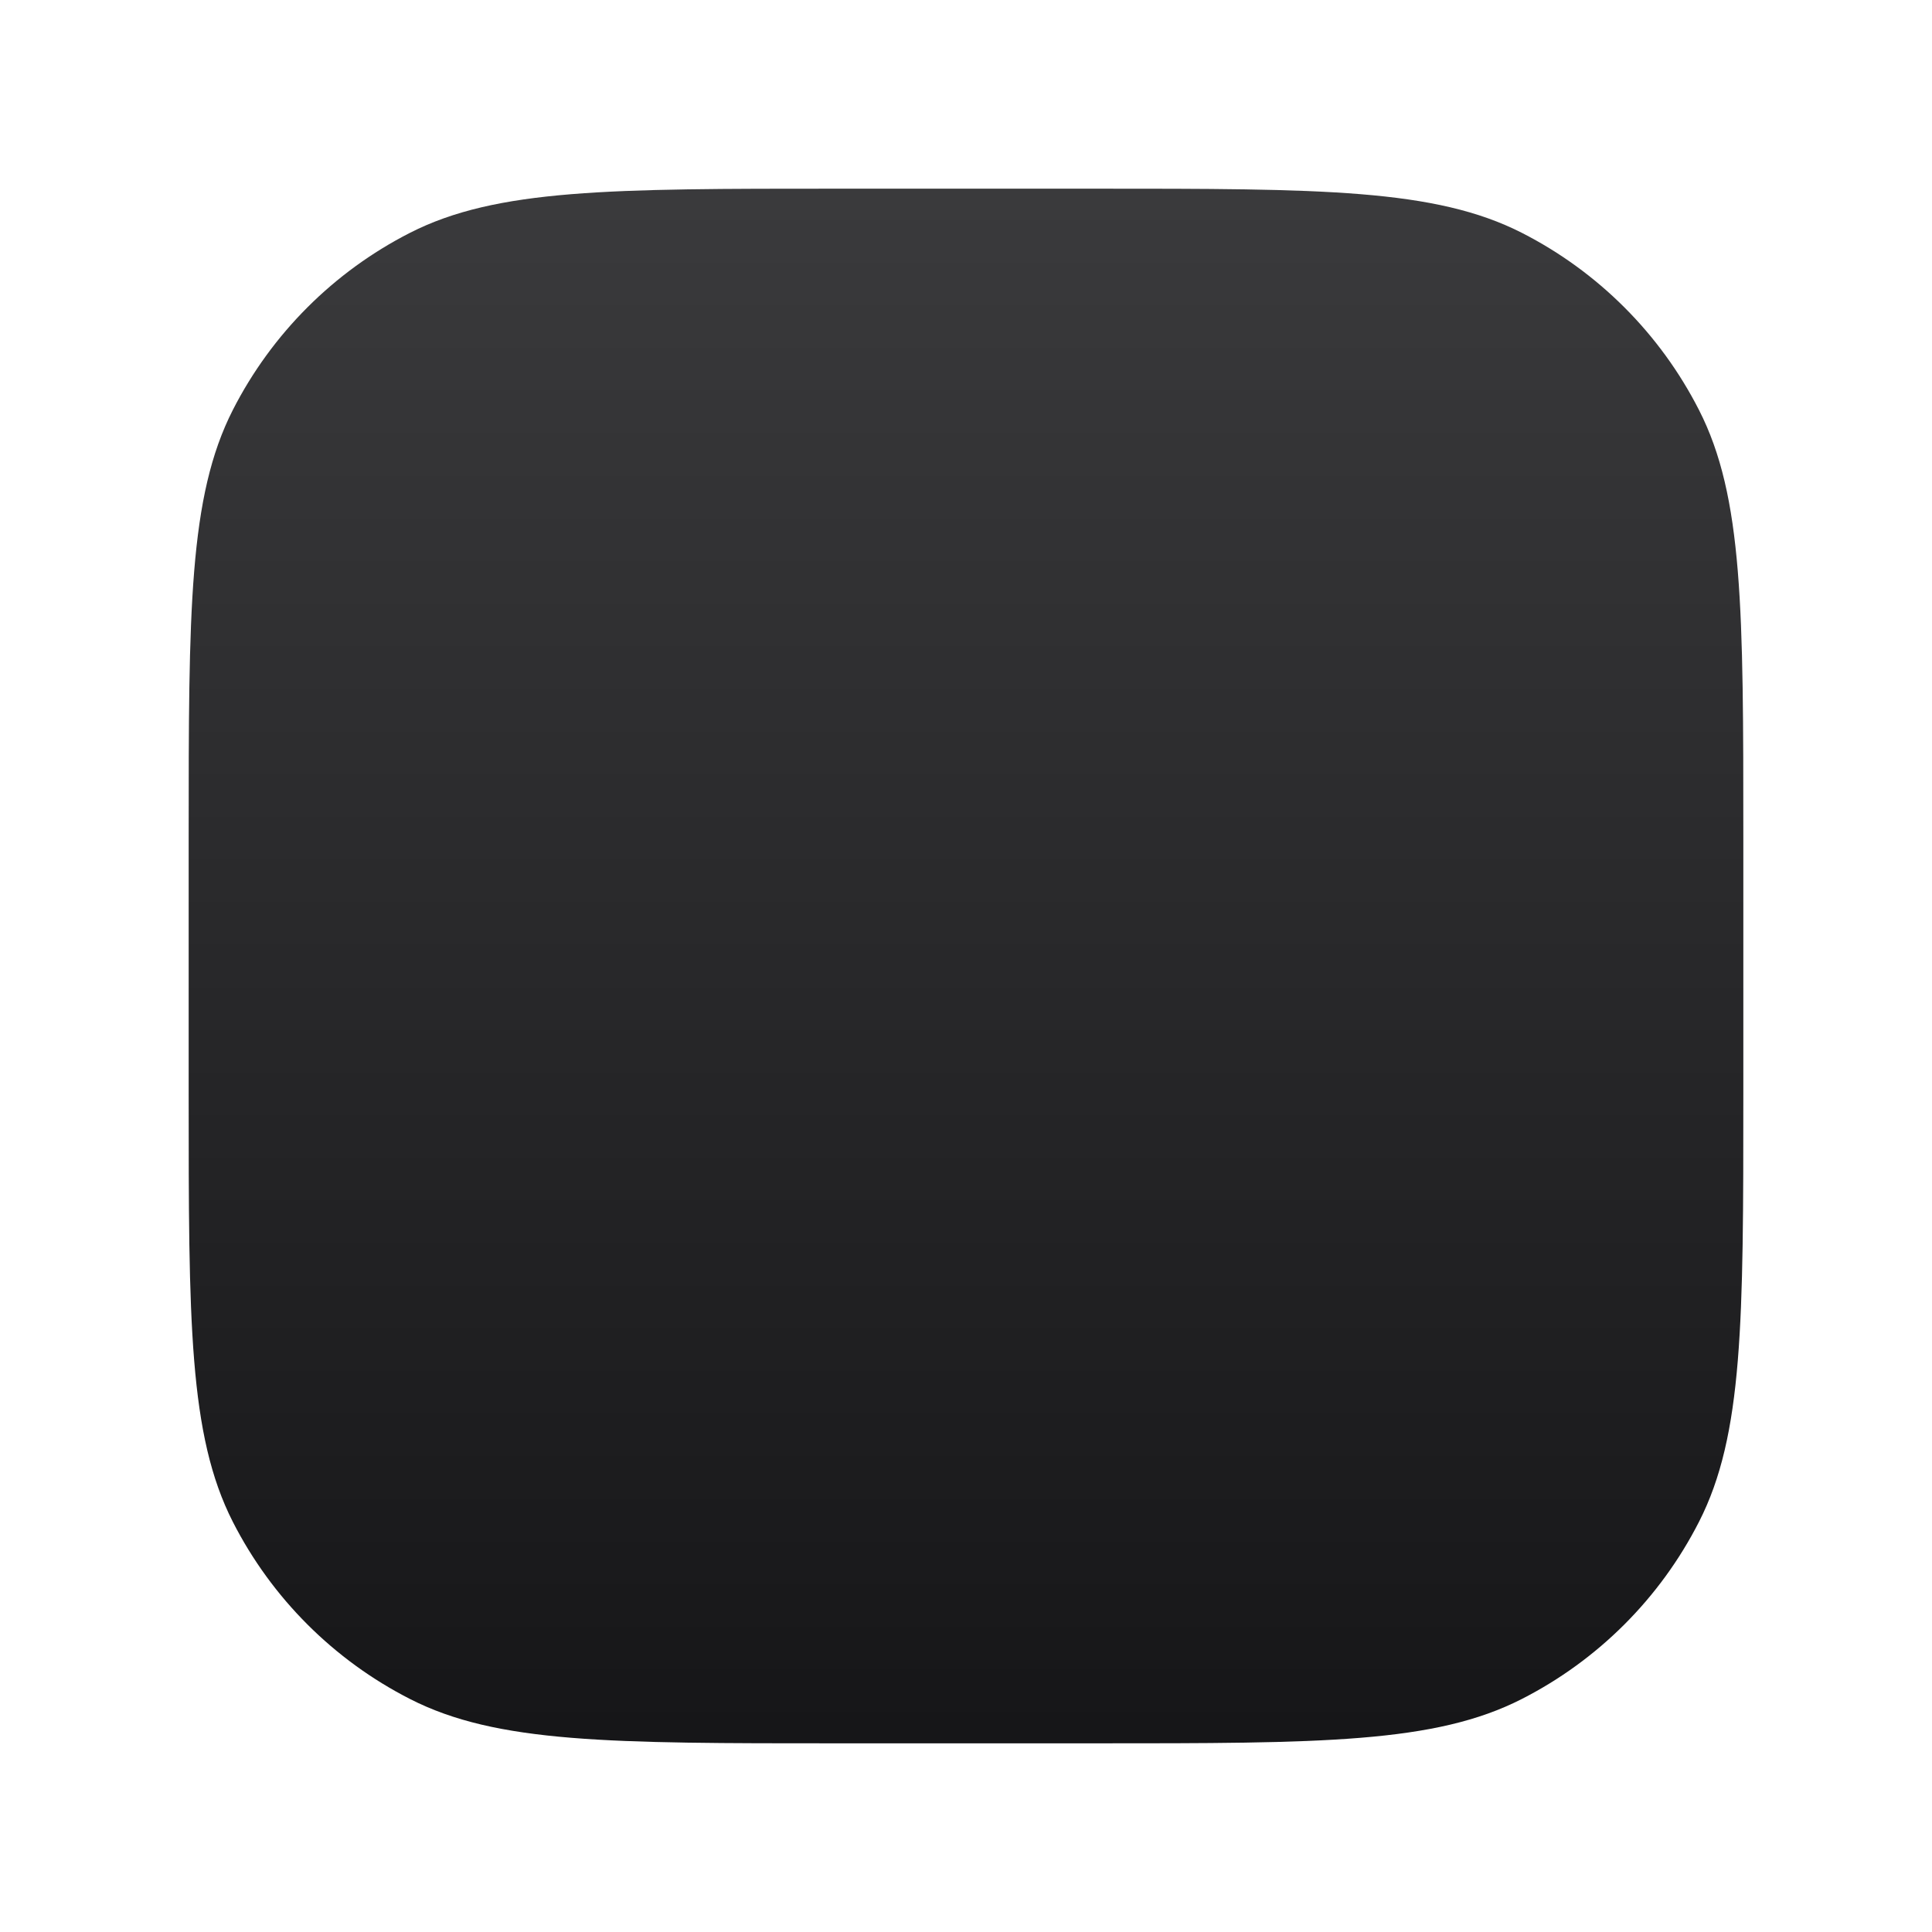
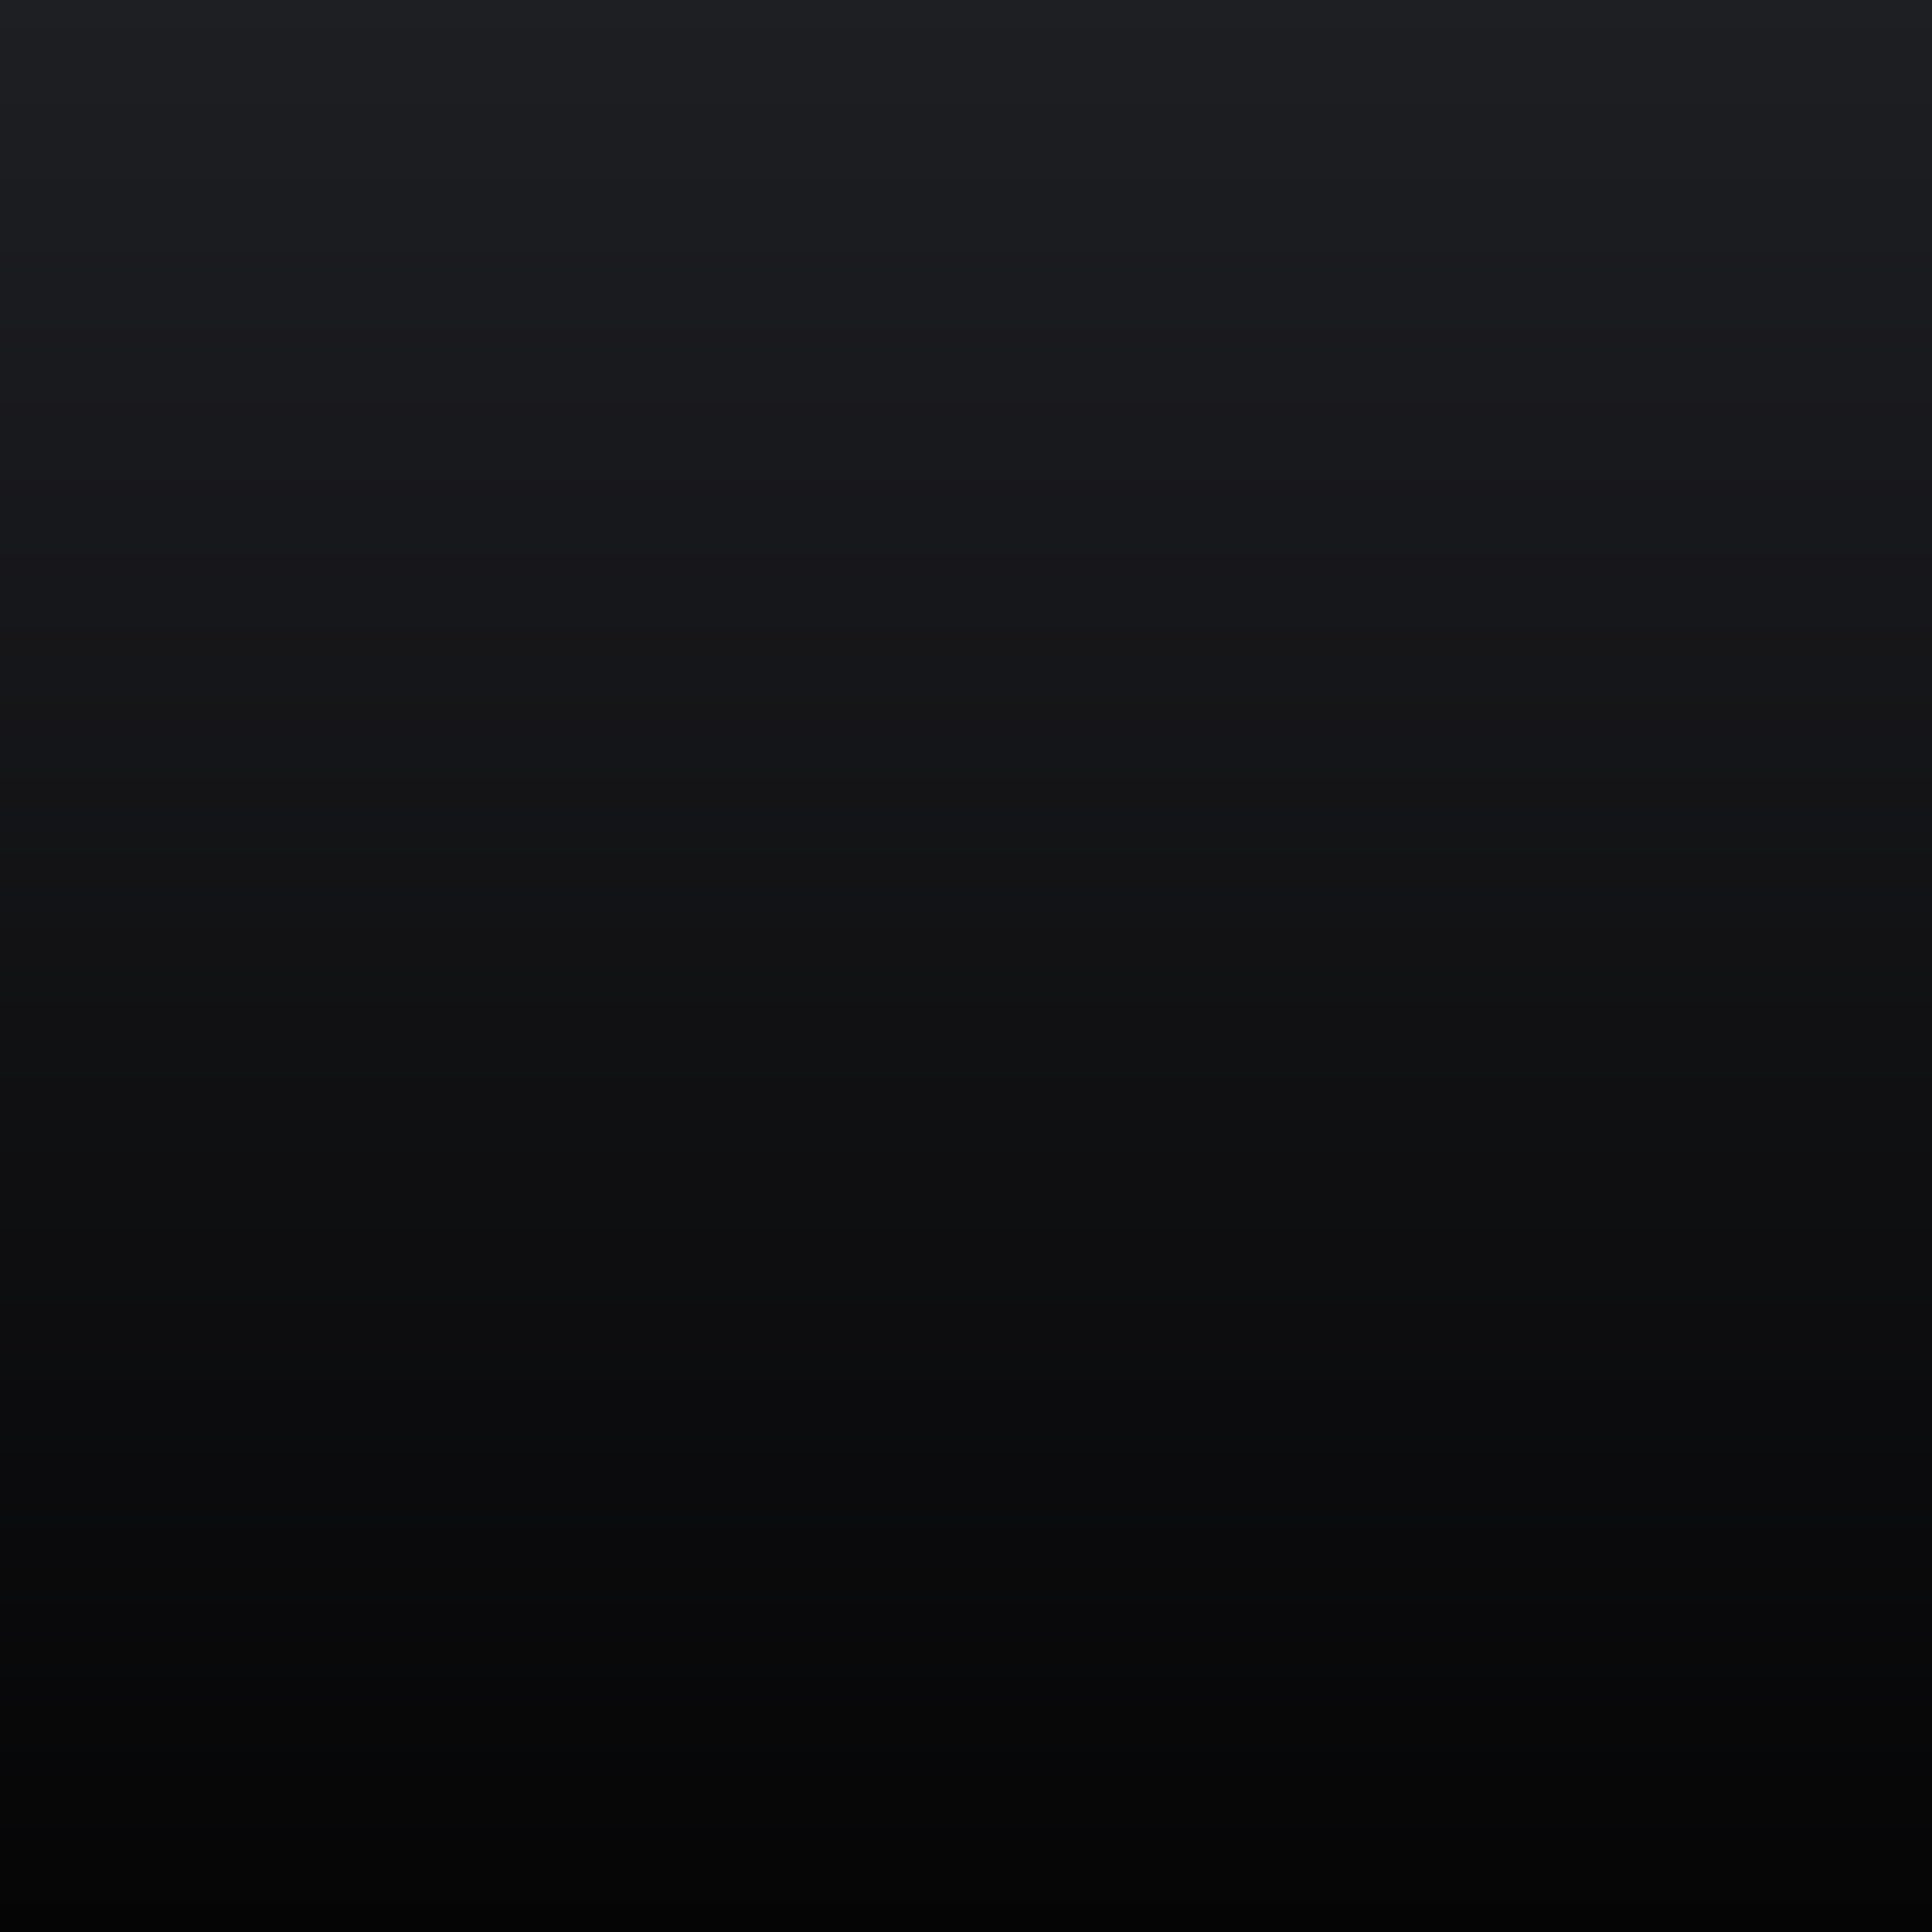
- <svg xmlns="http://www.w3.org/2000/svg" xmlns:xlink="http://www.w3.org/1999/xlink" width="1024px" height="1024px" viewBox="0 0 1024 1024" version="1.1">
+ <svg xmlns="http://www.w3.org/2000/svg" width="1024" height="1024" viewBox="0 0 1024 1024">
  <defs>
-     <path d="M806.6,123.4 C847,144 879.9,176.9 900.5,217.3 C924,263.3 924,323.5 924,444 L924,580 C924,700.4 924,760.6 900.5,806.6 C879.9,847 847,879.9 806.6,900.5 C760.6,924 700.4,924 580,924 L444,924 C323.5,924 263.3,924 217.3,900.5 C176.9,879.9 144,847 123.4,806.6 C100,760.6 100,700.4 100,580 L100,444 C100,323.5 100,263.3 123.4,217.3 C144,176.9 176.9,144 217.3,123.4 C263.3,100 323.5,100 444,100 L580,100 C700.4,100 760.6,100 806.6,123.4 Z" id="path-1" />
-     <linearGradient x1="0%" y1="0%" x2="0%" y2="100%" id="linearGradient-2">
-       <stop stop-color="#3A3A3C" offset="0%" />
-       <stop stop-color="#161618" offset="100%" />
+     <linearGradient id="g" x1="0" y1="0" x2="0" y2="1">
+       <stop offset="0" stop-color="#1e1f23" stop-opacity="1" />
+       <stop offset="1" stop-color="#050506" stop-opacity="1" />
    </linearGradient>
  </defs>
-   <g id="Mission-Control-/-Dark" stroke="none" fill="none" xlink:href="#path-1" fill-rule="evenodd">
-     <g id="Background" fill="url(#linearGradient-2)">
-       <path d="M444,100 L580,100 C700.4,100 760.6,100 806.6,123.4 C847,144 879.9,176.9 900.5,217.3 C924,263.3 924,323.5 924,444 L924,580 C924,700.4 924,760.6 900.5,806.6 C879.9,847 847,879.9 806.6,900.5 C760.6,924 700.4,924 580,924 L444,924 C323.5,924 263.3,924 217.3,900.5 C176.9,879.9 144,847 123.4,806.6 C100,760.6 100,700.4 100,580 L100,444 C100,323.5 100,263.3 123.4,217.3 C144,176.9 176.9,144 217.3,123.4 C263.3,100 323.5,100 444,100 Z" id="Path" />
-     </g>
-   </g>
+   <rect width="1024" height="1024" fill="url(#g)" />
</svg>
